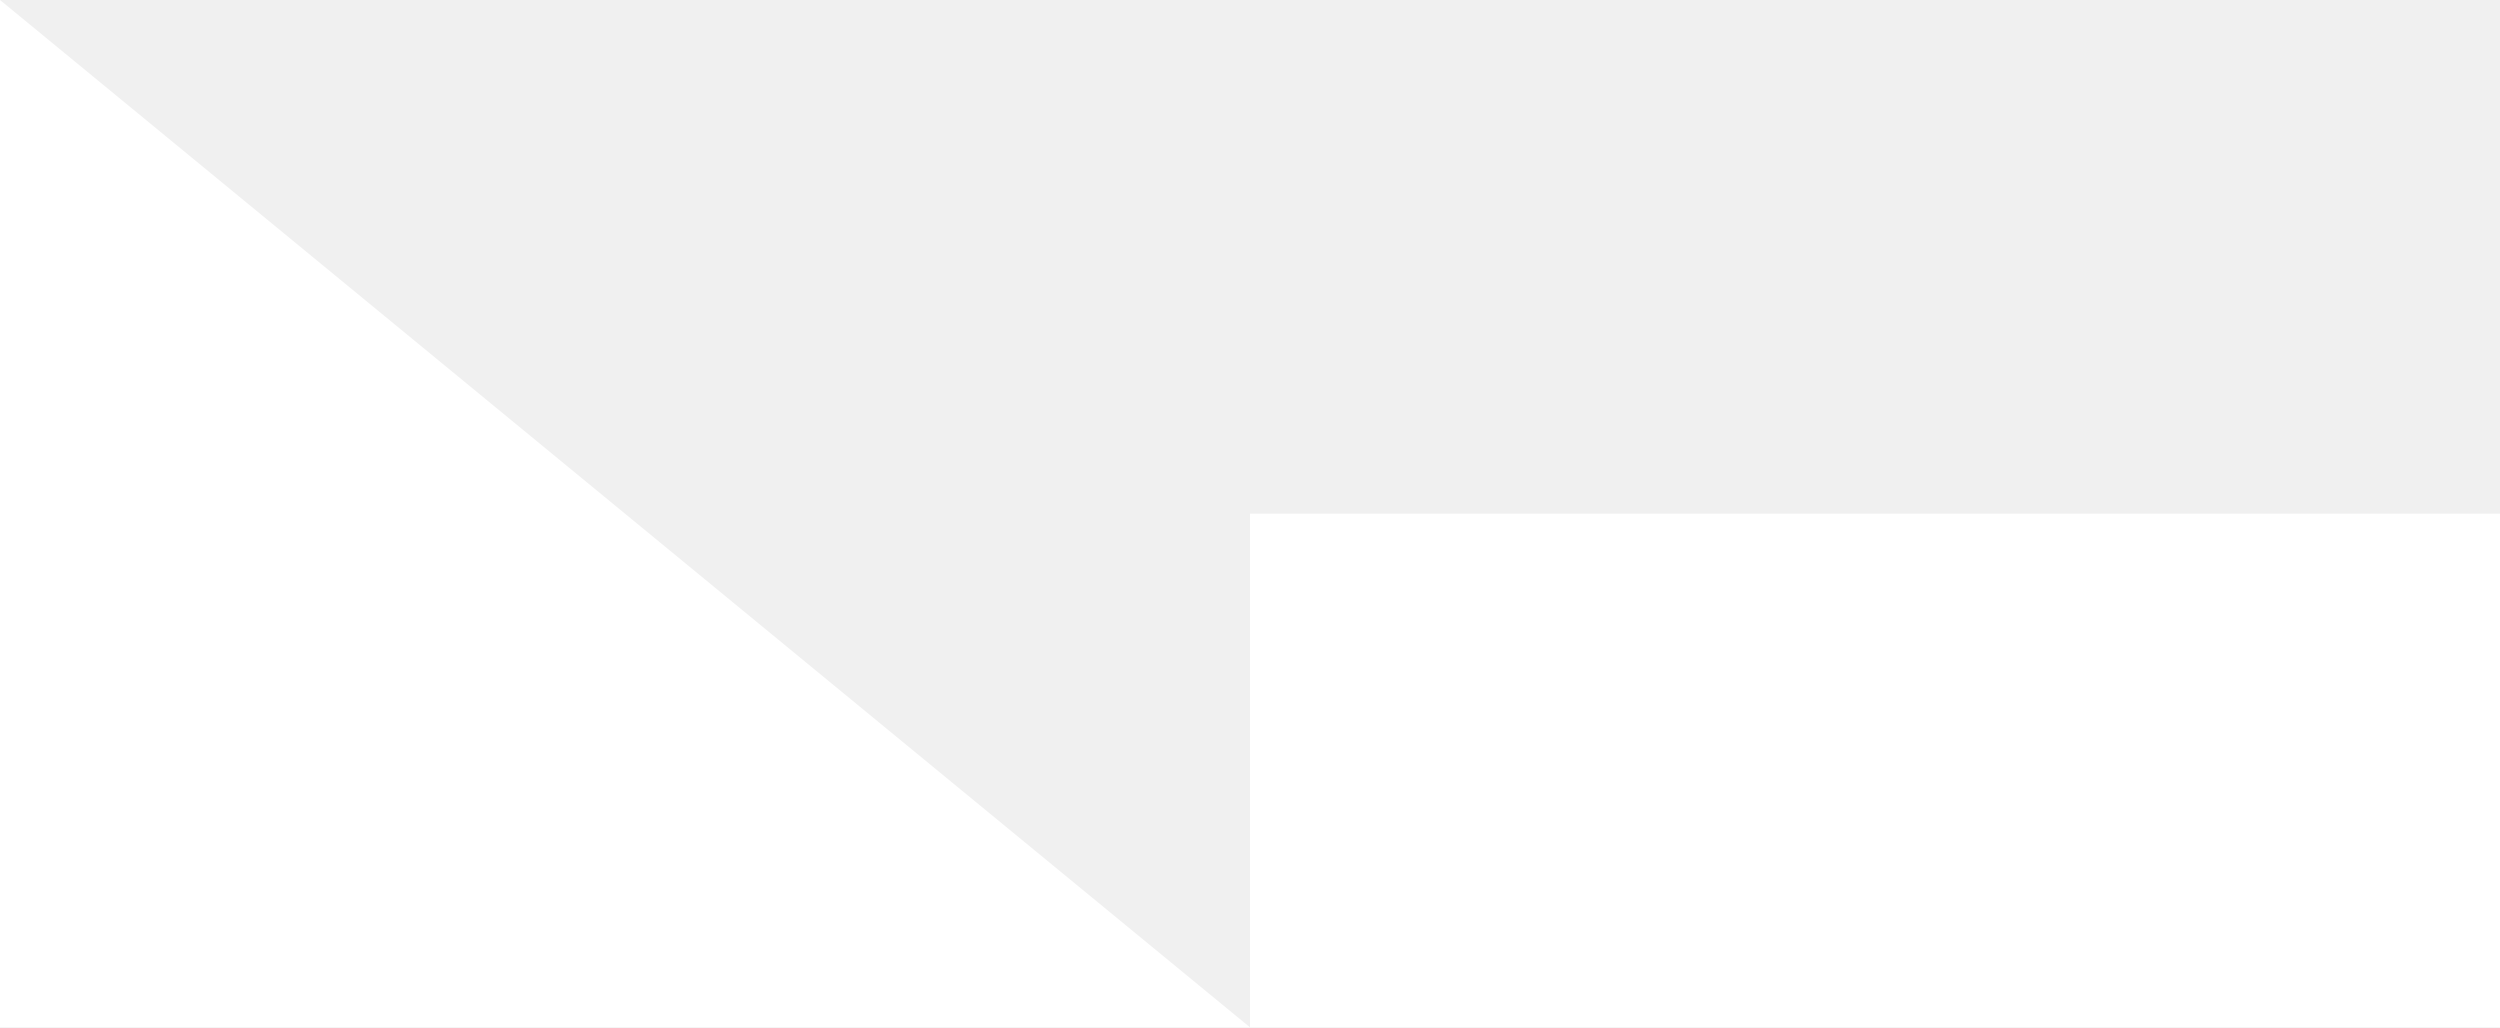
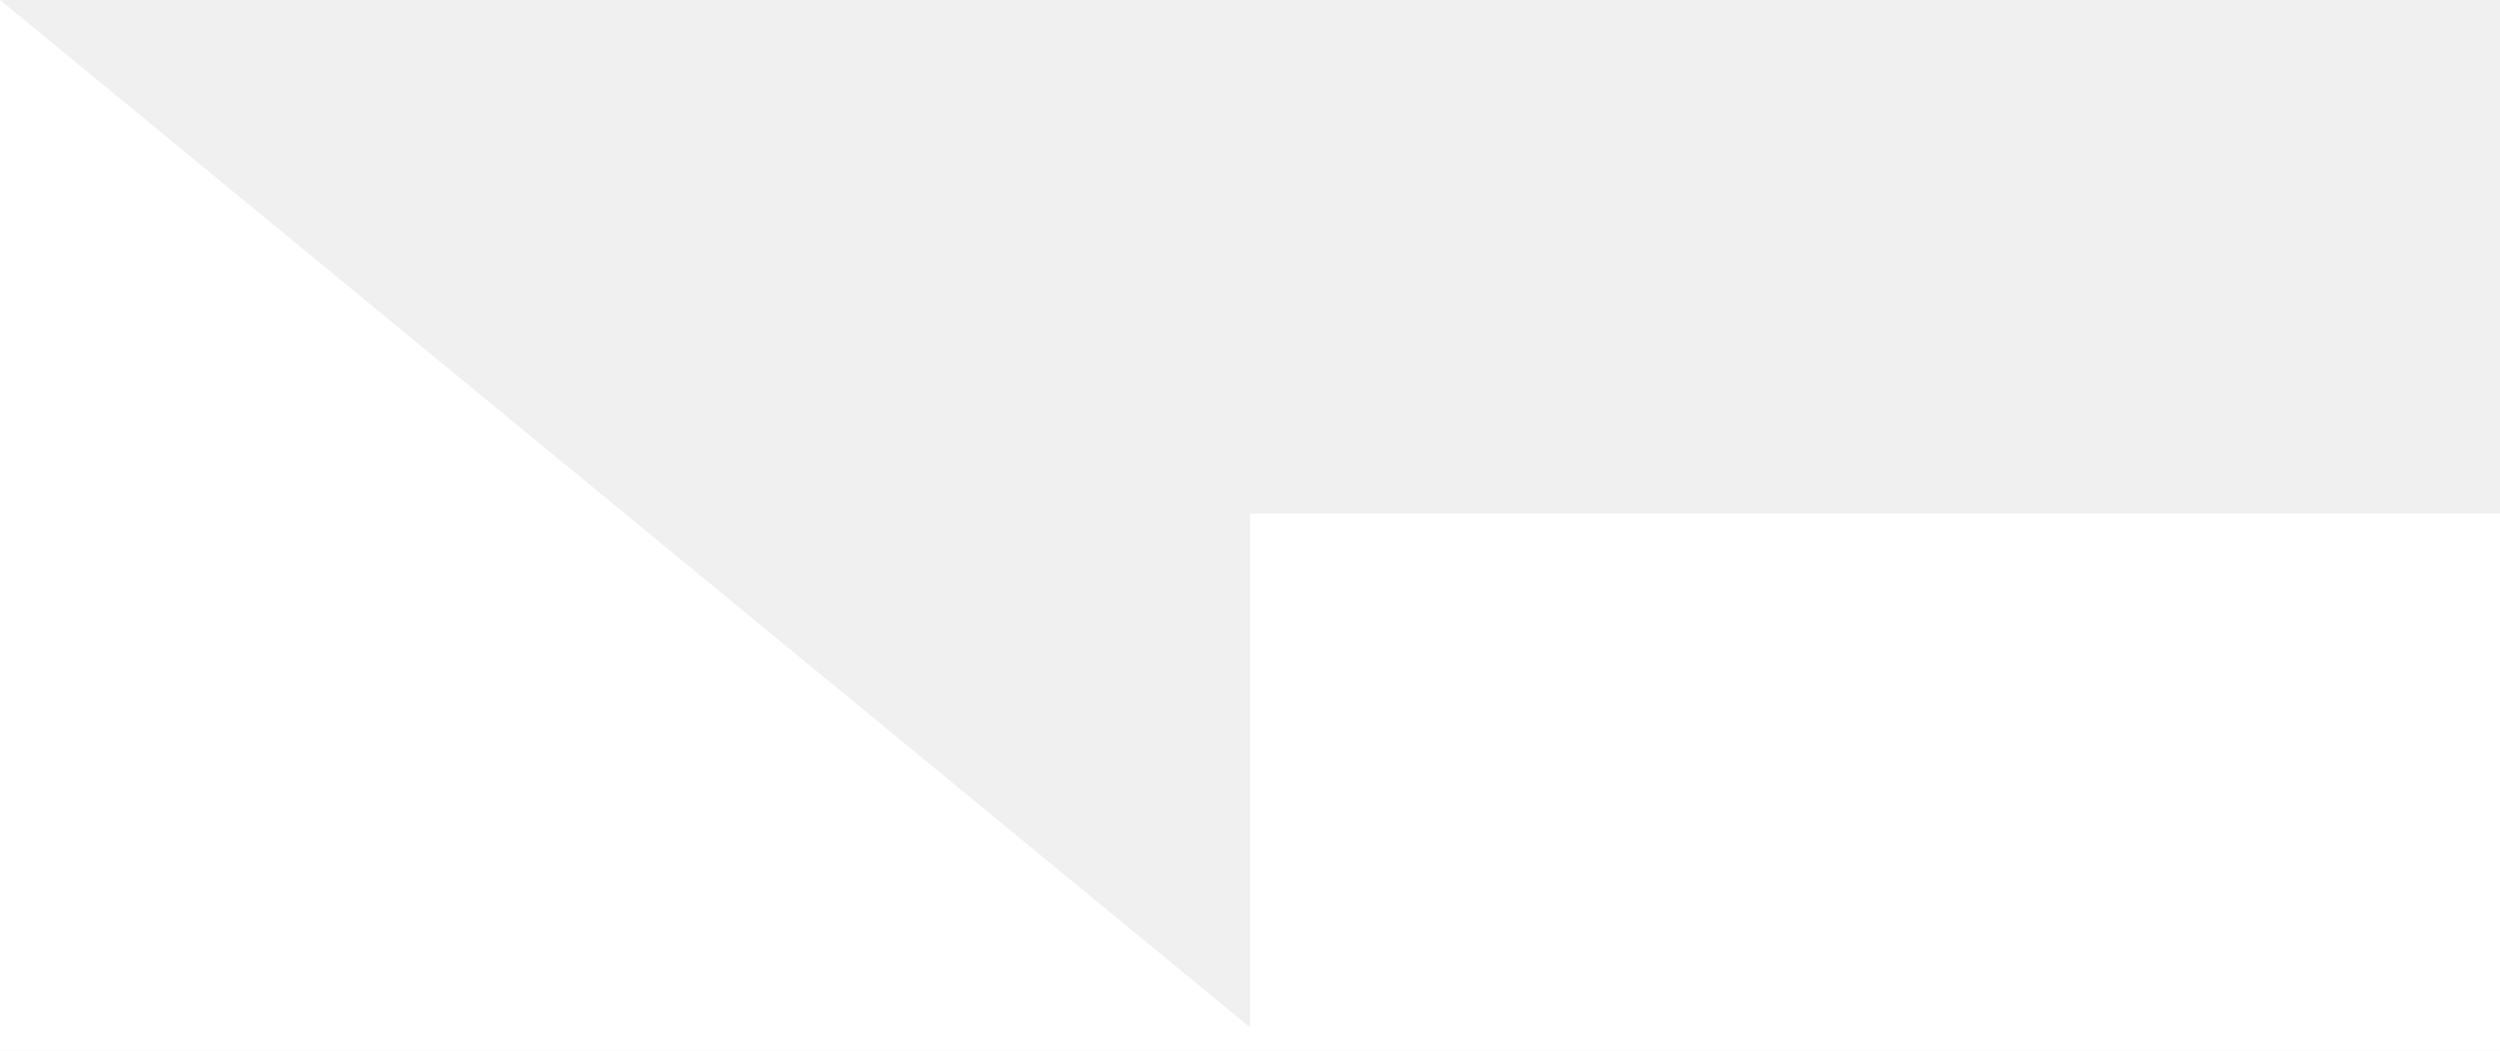
- <svg xmlns="http://www.w3.org/2000/svg" width="2560px" height="1052px" viewBox="0 0 2560 1052" version="1.1">
+ <svg xmlns="http://www.w3.org/2000/svg" width="2560px" height="1076px" viewBox="0 0 2560 1076" version="1.1">
  <defs />
  <g id="Page-1" stroke="none" stroke-width="1" fill="none" fill-rule="evenodd">
    <g id="background-visual-top" fill="#FFFFFF" fill-rule="nonzero">
-       <polygon id="shape" points="0 0 1280 1052 1280 526 2560 526 2560 1052 0 1052" />
+       <polygon id="shape" points="0 0 1280 1052 1280 526 2560 526 2560 1076 0 1076" />
    </g>
  </g>
</svg>
